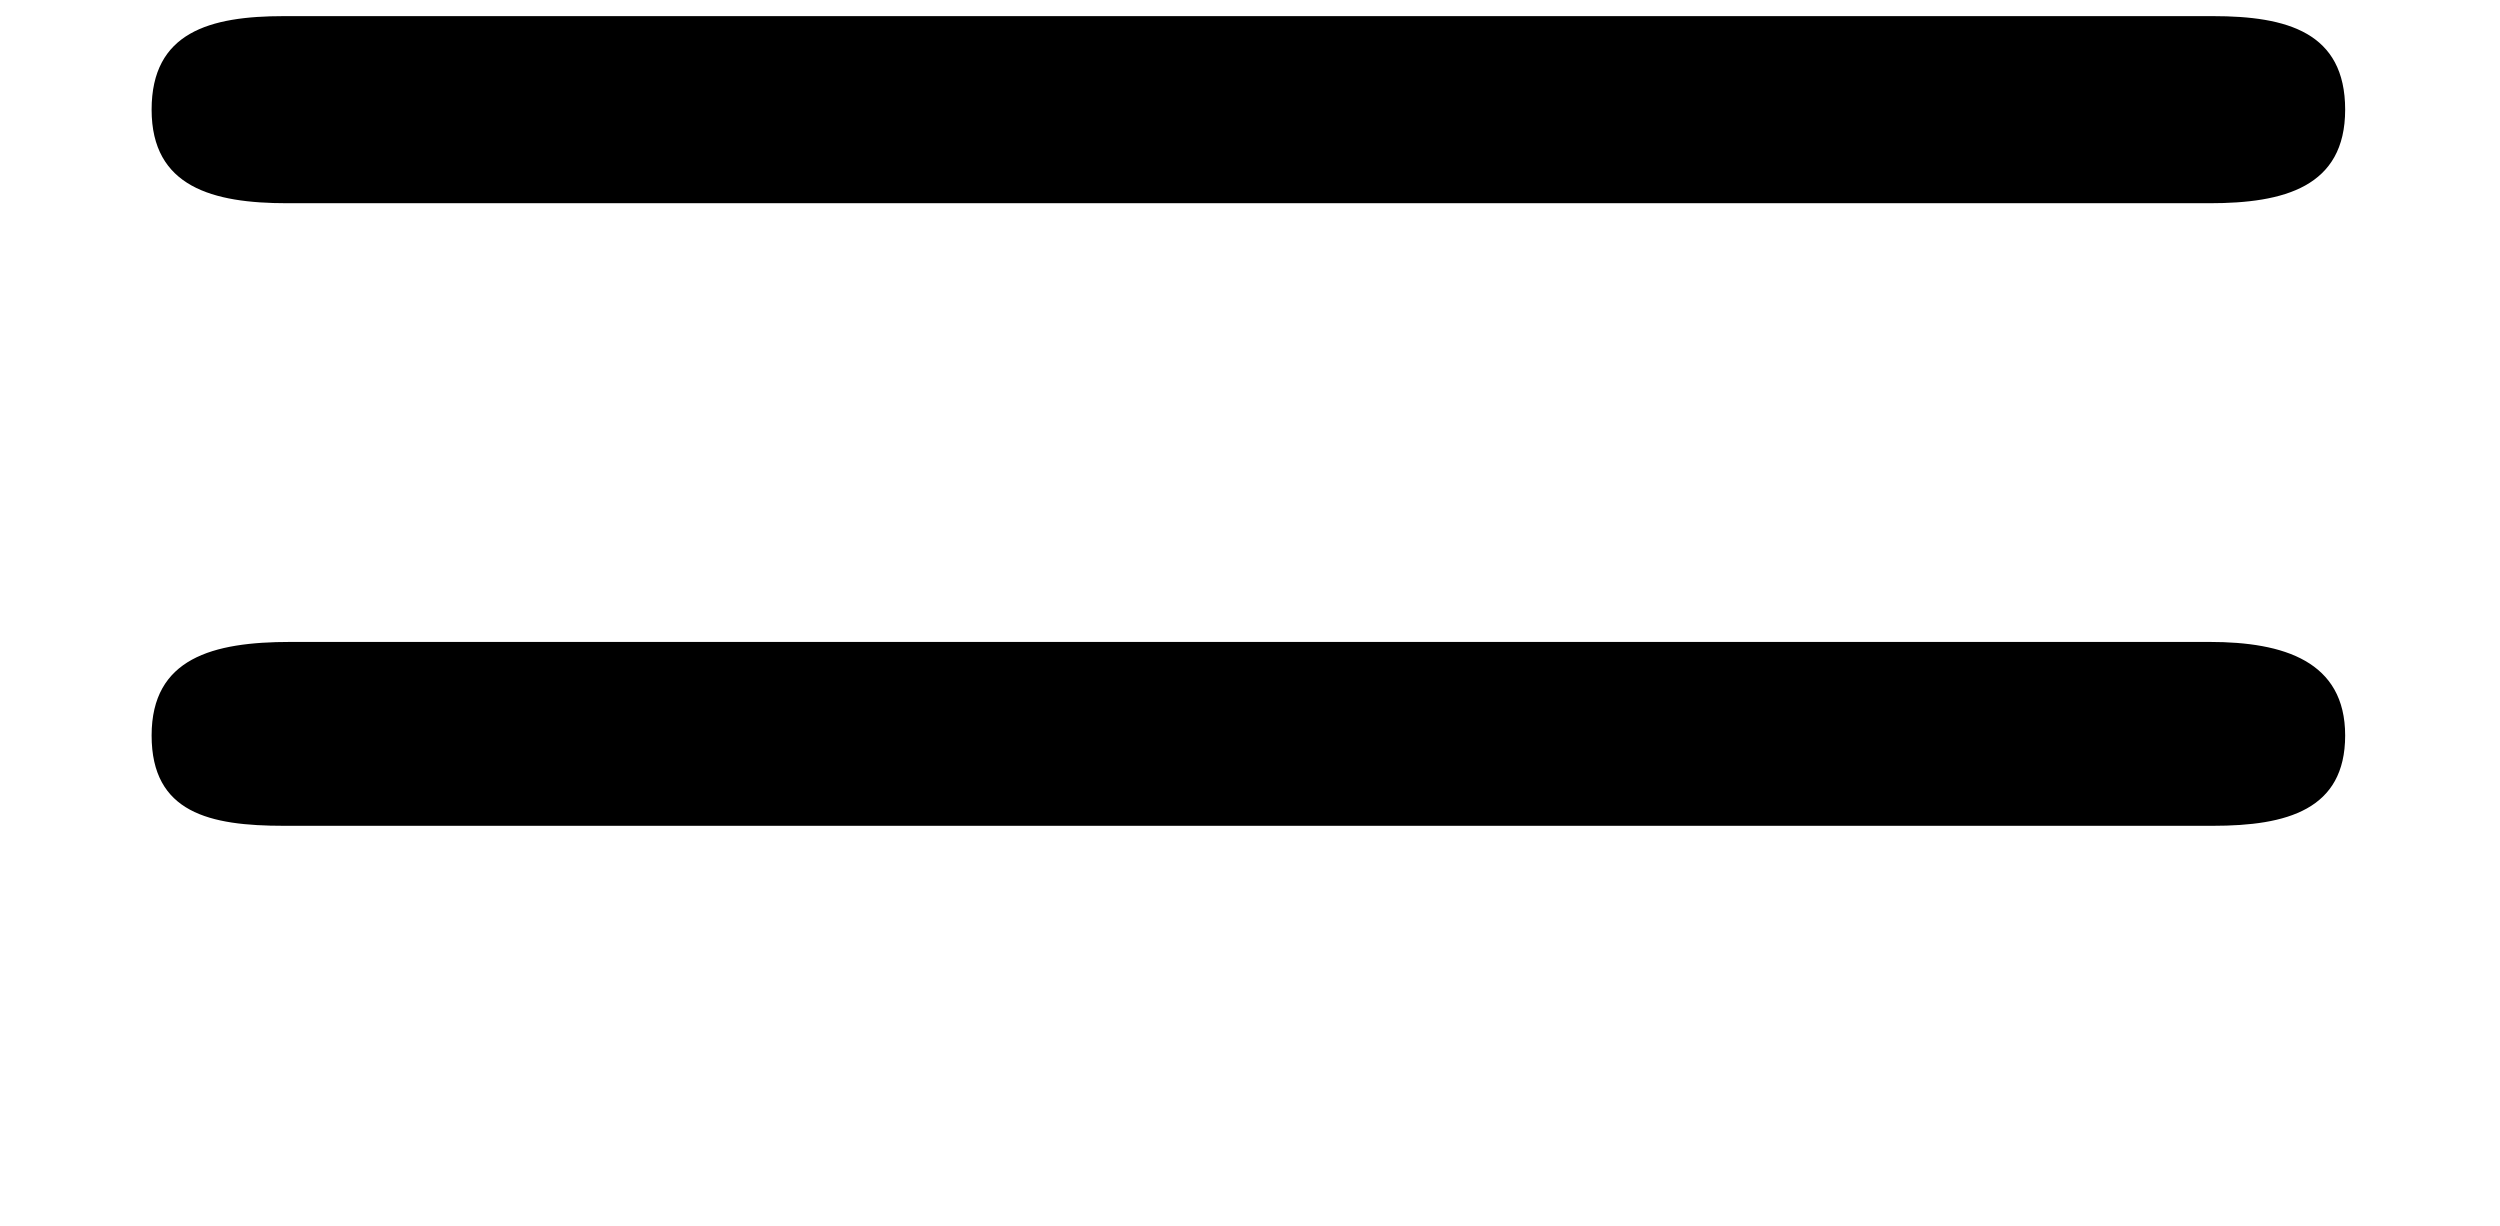
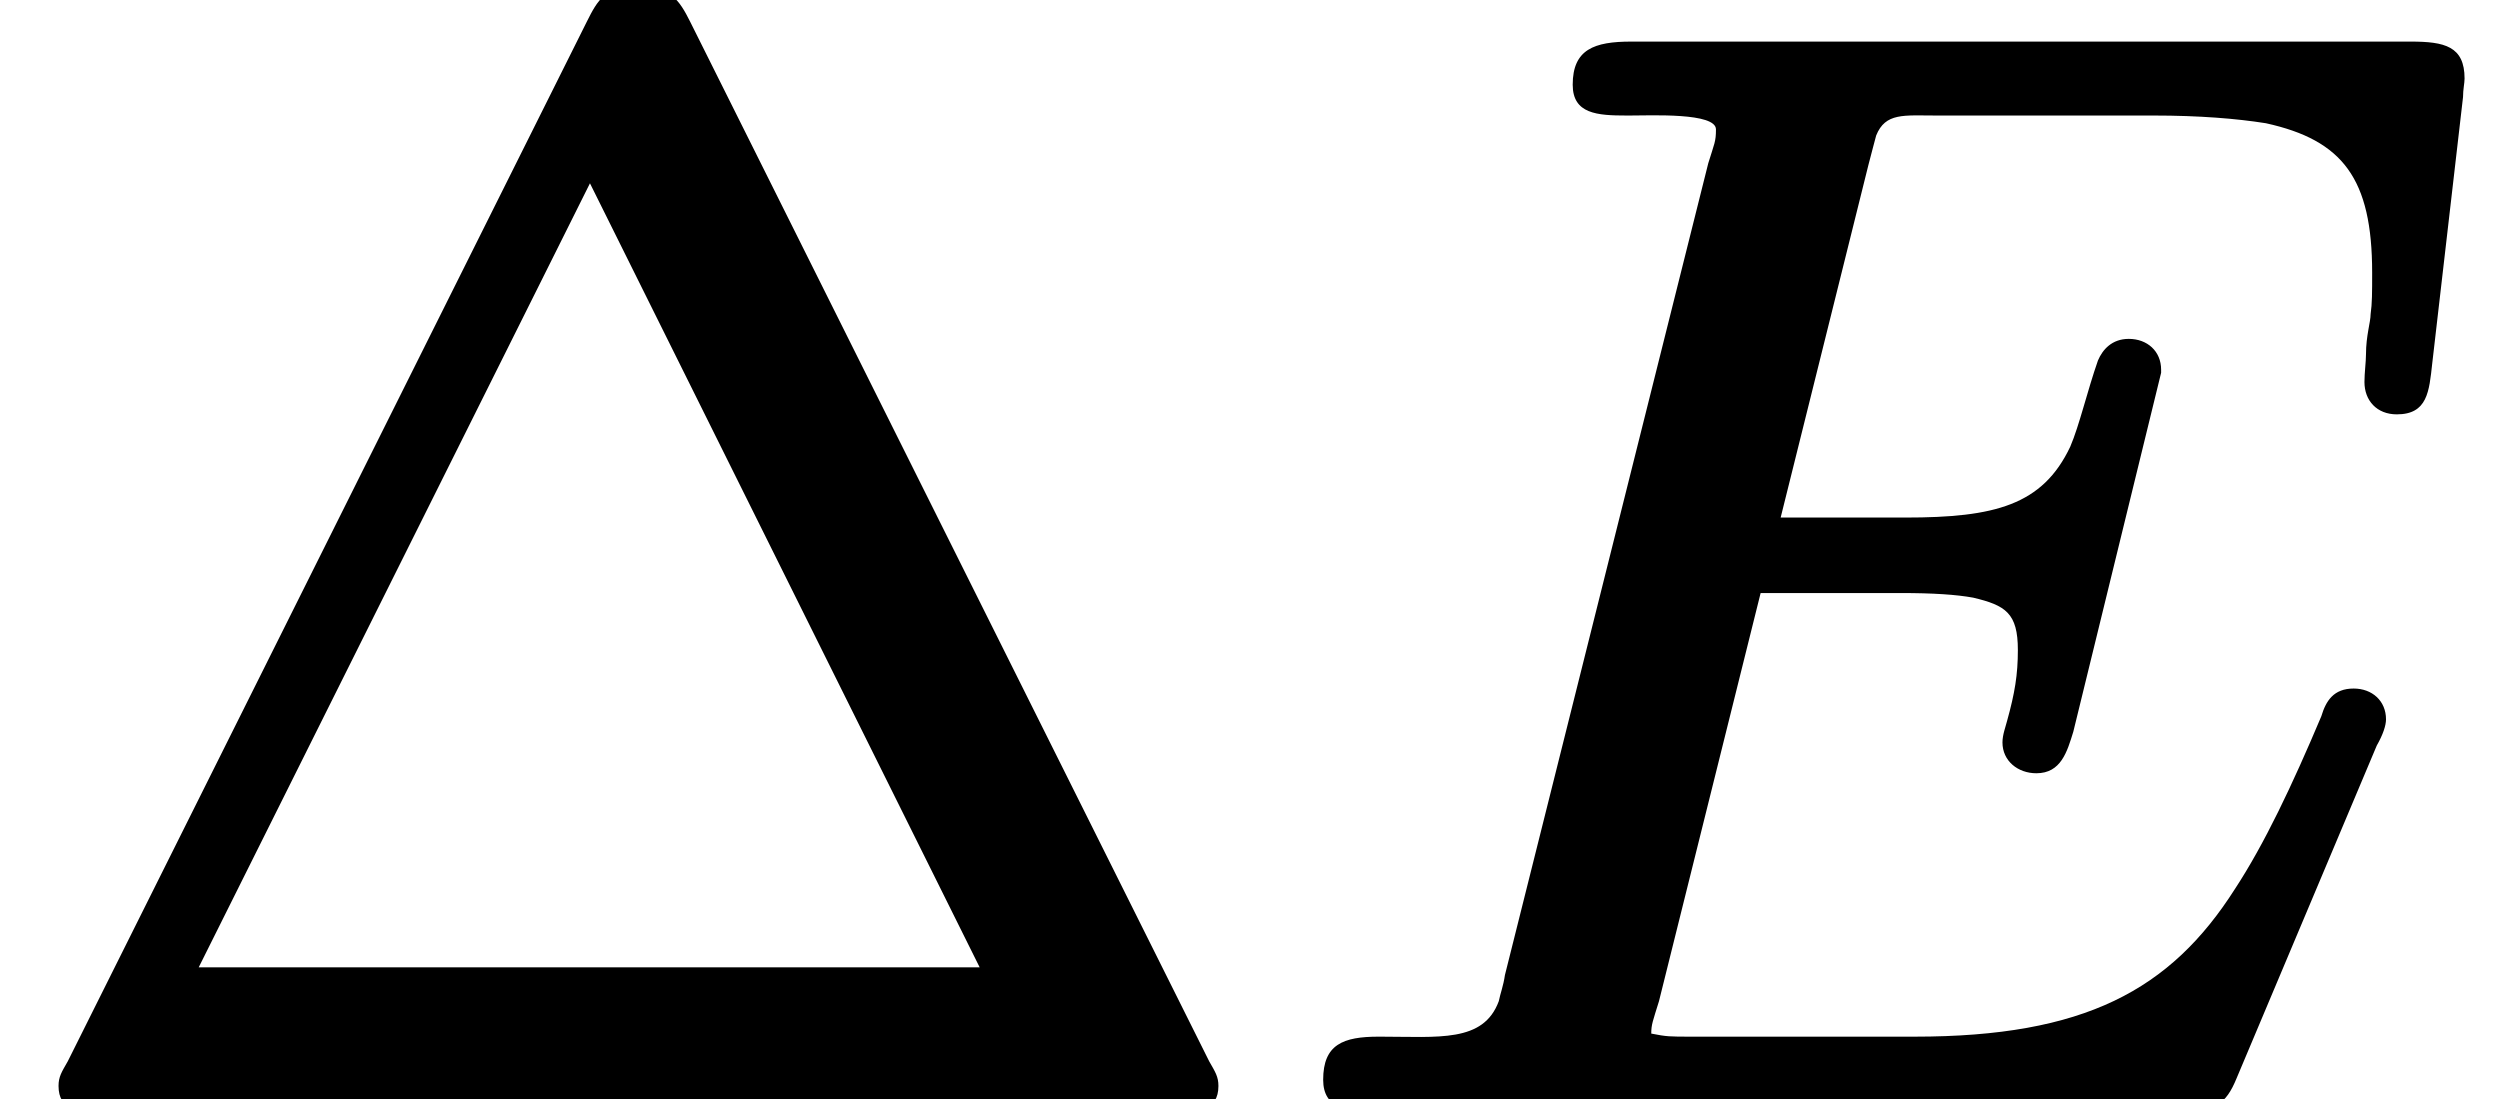
- <svg xmlns="http://www.w3.org/2000/svg" xmlns:xlink="http://www.w3.org/1999/xlink" version="1.1" width="7.75pt" height="3.8pt" viewBox="0 -3.8 7.75 3.8">
+ <svg xmlns="http://www.w3.org/2000/svg" xmlns:xlink="http://www.w3.org/1999/xlink" version="1.1" width="16.23pt" height="7.13pt" viewBox="0 -7.13 16.23 7.13">
  <defs>
-     <path id="g14-61" d="M6.85-1.81H.9C.66-1.81 .47-1.76 .47-1.52S.65-1.24 .88-1.24H6.86C7.09-1.24 7.27-1.29 7.27-1.52S7.08-1.81 6.85-1.81ZM6.86-3.75H.88C.65-3.75 .47-3.7 .47-3.46S.66-3.17 .89-3.17H6.85C7.08-3.17 7.27-3.22 7.27-3.46S7.09-3.75 6.86-3.75Z" />
+     <path id="g12-69" d="M7.26-4.44C7.46-4.44 7.47-4.59 7.49-4.77L7.69-6.5C7.69-6.55 7.7-6.59 7.7-6.62C7.7-6.83 7.57-6.86 7.35-6.86H2.29C2.05-6.86 1.91-6.81 1.91-6.58C1.91-6.39 2.07-6.38 2.26-6.38C2.27-6.38 2.27-6.38 2.28-6.38C2.42-6.38 2.84-6.4 2.84-6.29C2.84-6.21 2.83-6.2 2.79-6.07L1.47-.8C1.46-.73 1.44-.68 1.43-.63C1.33-.36 1.04-.4 .66-.4C.66-.4 .65-.4 .65-.4C.42-.4 .29-.35 .29-.12C.29 .07 .45 .09 .64 .09H5.83C6.08 .09 6.15 .04 6.22-.13L7.13-2.29C7.17-2.36 7.19-2.42 7.19-2.46C7.19-2.58 7.1-2.66 6.98-2.66C6.85-2.66 6.8-2.58 6.77-2.48C6.58-2.03 6.4-1.65 6.21-1.36C5.79-.7 5.23-.4 4.13-.4H2.68C2.54-.4 2.52-.4 2.42-.42C2.42-.42 2.42-.42 2.42-.42C2.42-.48 2.43-.5 2.47-.63L3.13-3.28H4.04C4.25-3.28 4.4-3.27 4.51-3.25C4.72-3.2 4.8-3.15 4.8-2.91C4.8-2.91 4.8-2.91 4.8-2.91C4.8-2.75 4.78-2.63 4.73-2.45C4.72-2.41 4.7-2.36 4.7-2.31C4.7-2.19 4.8-2.11 4.92-2.11C5.08-2.11 5.12-2.25 5.16-2.38L5.73-4.71C5.73-4.72 5.73-4.72 5.73-4.73C5.73-4.85 5.64-4.93 5.52-4.93C5.41-4.93 5.35-4.86 5.32-4.79C5.25-4.59 5.2-4.37 5.14-4.23C4.96-3.85 4.65-3.77 4.07-3.77H3.26L3.83-6.06C3.85-6.14 3.87-6.21 3.88-6.25C3.94-6.4 4.06-6.38 4.27-6.38H5.68C5.98-6.38 6.22-6.36 6.41-6.33C6.91-6.22 7.1-5.97 7.1-5.36C7.1-5.23 7.1-5.16 7.09-5.09C7.09-5.04 7.06-4.95 7.06-4.83C7.06-4.78 7.05-4.71 7.05-4.65C7.05-4.53 7.13-4.44 7.26-4.44Z" />
+     <path id="g14-1" d="M1.29-.85L3.83-5.94L6.36-.85H1.29ZM.67 .09H7.62C7.78 .09 7.91 .08 7.91-.08C7.91-.14 7.89-.17 7.85-.24L4.48-6.99C4.41-7.13 4.35-7.22 4.14-7.22S3.88-7.13 3.81-6.99L.44-.24C.4-.17 .38-.14 .38-.08C.38 .08 .51 .09 .67 .09Z" />
  </defs>
  <g id="page39">
-     <use x="0" y="0" xlink:href="#g14-61" />
+     <use x="0" y="0" xlink:href="#g14-1" />
+     <use x="8.3" y="0" xlink:href="#g12-69" />
  </g>
</svg>
